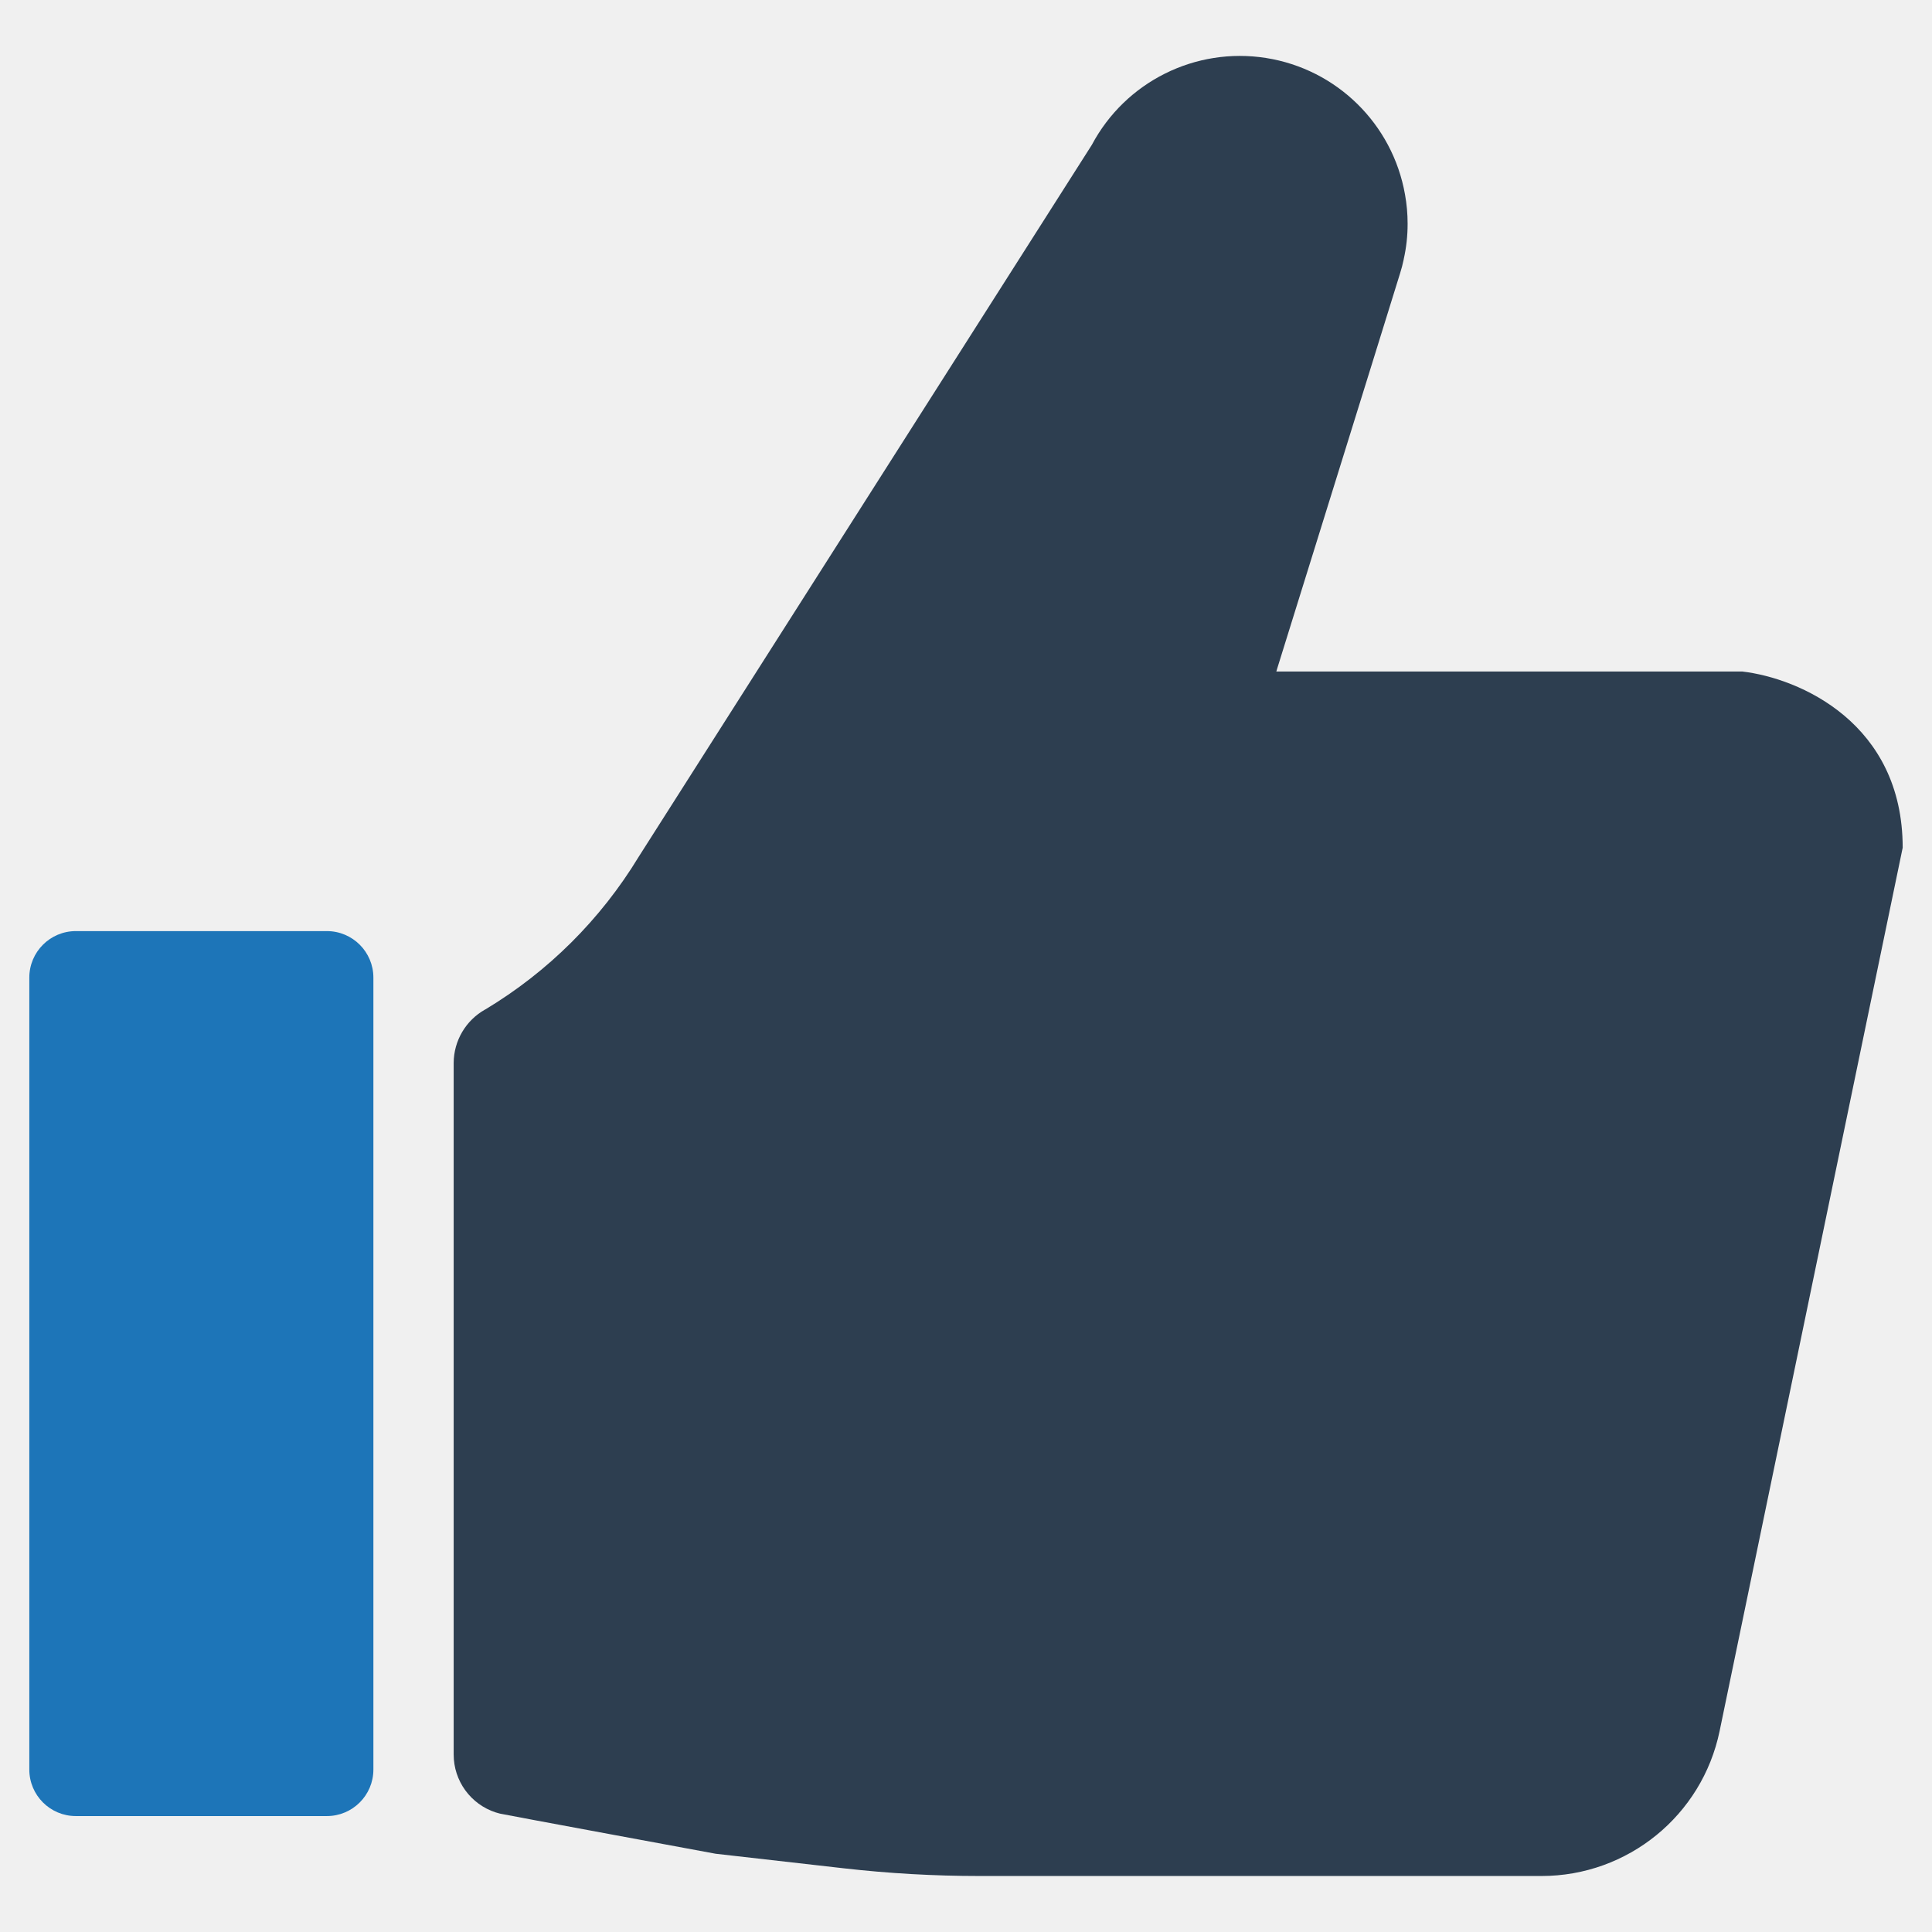
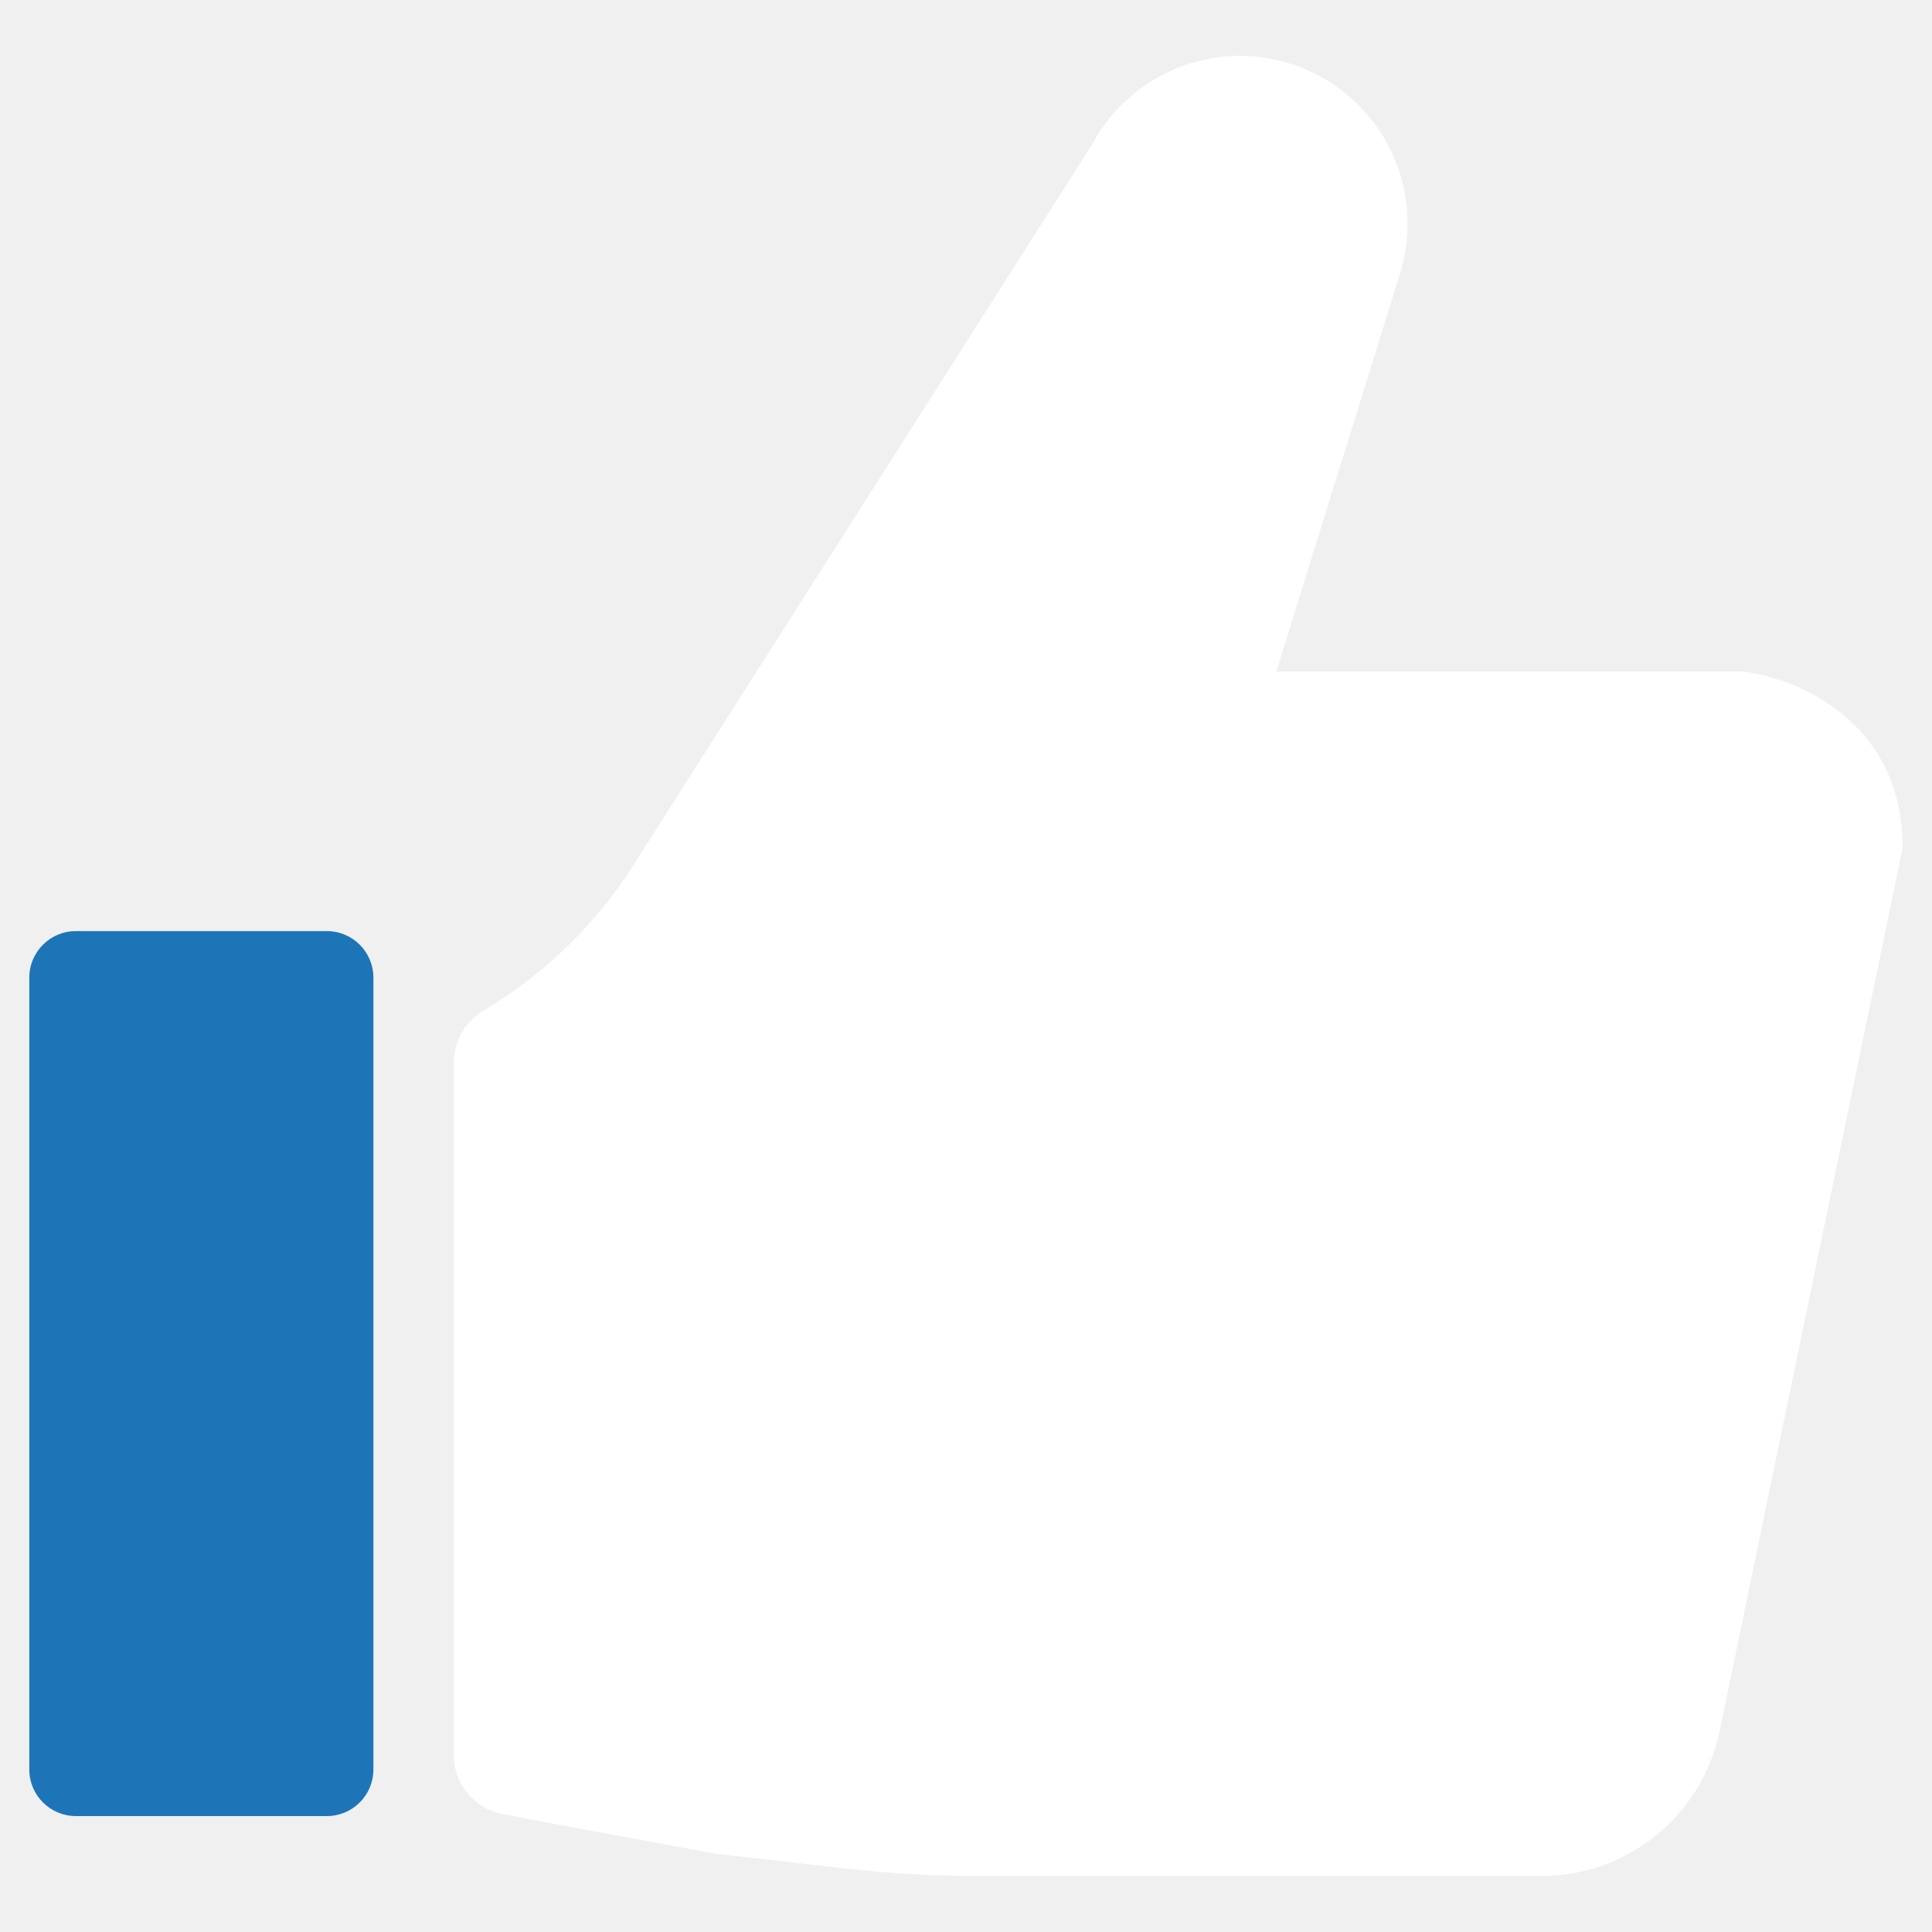
<svg xmlns="http://www.w3.org/2000/svg" viewBox="0 0 128 128">
  <path d="m5.023 61.688h16.633a3.082 3.082 0 0 1 3.082 3.082v52.467a3.082 3.082 0 0 1 -3.082 3.082h-16.632a3.082 3.082 0 0 1 -3.082-3.082v-52.467a3.082 3.082 0 0 1 3.082-3.082z" fill="#1d75b8" />
-   <path d="m115.413 44.488h-30.853l.075-.249 1.289-4.144 1.254-4.029 3.751-12.062 1.826-5.884a9.09 9.09 0 0 0 .243-.925c.006-.006.006-.006 0-.012a10.618 10.618 0 0 0 .26-2.364 10.817 10.817 0 0 0 -.173-1.936 11.109 11.109 0 0 0 -20.749-3.283l-30.02 47.163a29.886 29.886 0 0 1 -10.161 10.115.021.021 0 0 1 -.017.006 4.08 4.08 0 0 0 -2.081 3.537v45.816a4.032 4.032 0 0 0 2.787 3.841q.138.045.28.079c.277.068 14.288 2.658 14.288 2.658l8.508.967a79.405 79.405 0 0 0 8.965.508h37.246a12.049 12.049 0 0 0 11.798-9.604l12.129-58.524c0-8.242-6.809-11.23-10.646-11.675z" fill="#2d3e50" />
+   <path d="m115.413 44.488h-30.853l.075-.249 1.289-4.144 1.254-4.029 3.751-12.062 1.826-5.884a9.09 9.09 0 0 0 .243-.925c.006-.006.006-.006 0-.012a10.618 10.618 0 0 0 .26-2.364 10.817 10.817 0 0 0 -.173-1.936 11.109 11.109 0 0 0 -20.749-3.283l-30.02 47.163a29.886 29.886 0 0 1 -10.161 10.115.021.021 0 0 1 -.017.006 4.08 4.08 0 0 0 -2.081 3.537v45.816a4.032 4.032 0 0 0 2.787 3.841q.138.045.28.079c.277.068 14.288 2.658 14.288 2.658l8.508.967a79.405 79.405 0 0 0 8.965.508h37.246a12.049 12.049 0 0 0 11.798-9.604l12.129-58.524c0-8.242-6.809-11.23-10.646-11.675z" fill="#ffffff" />
</svg>
